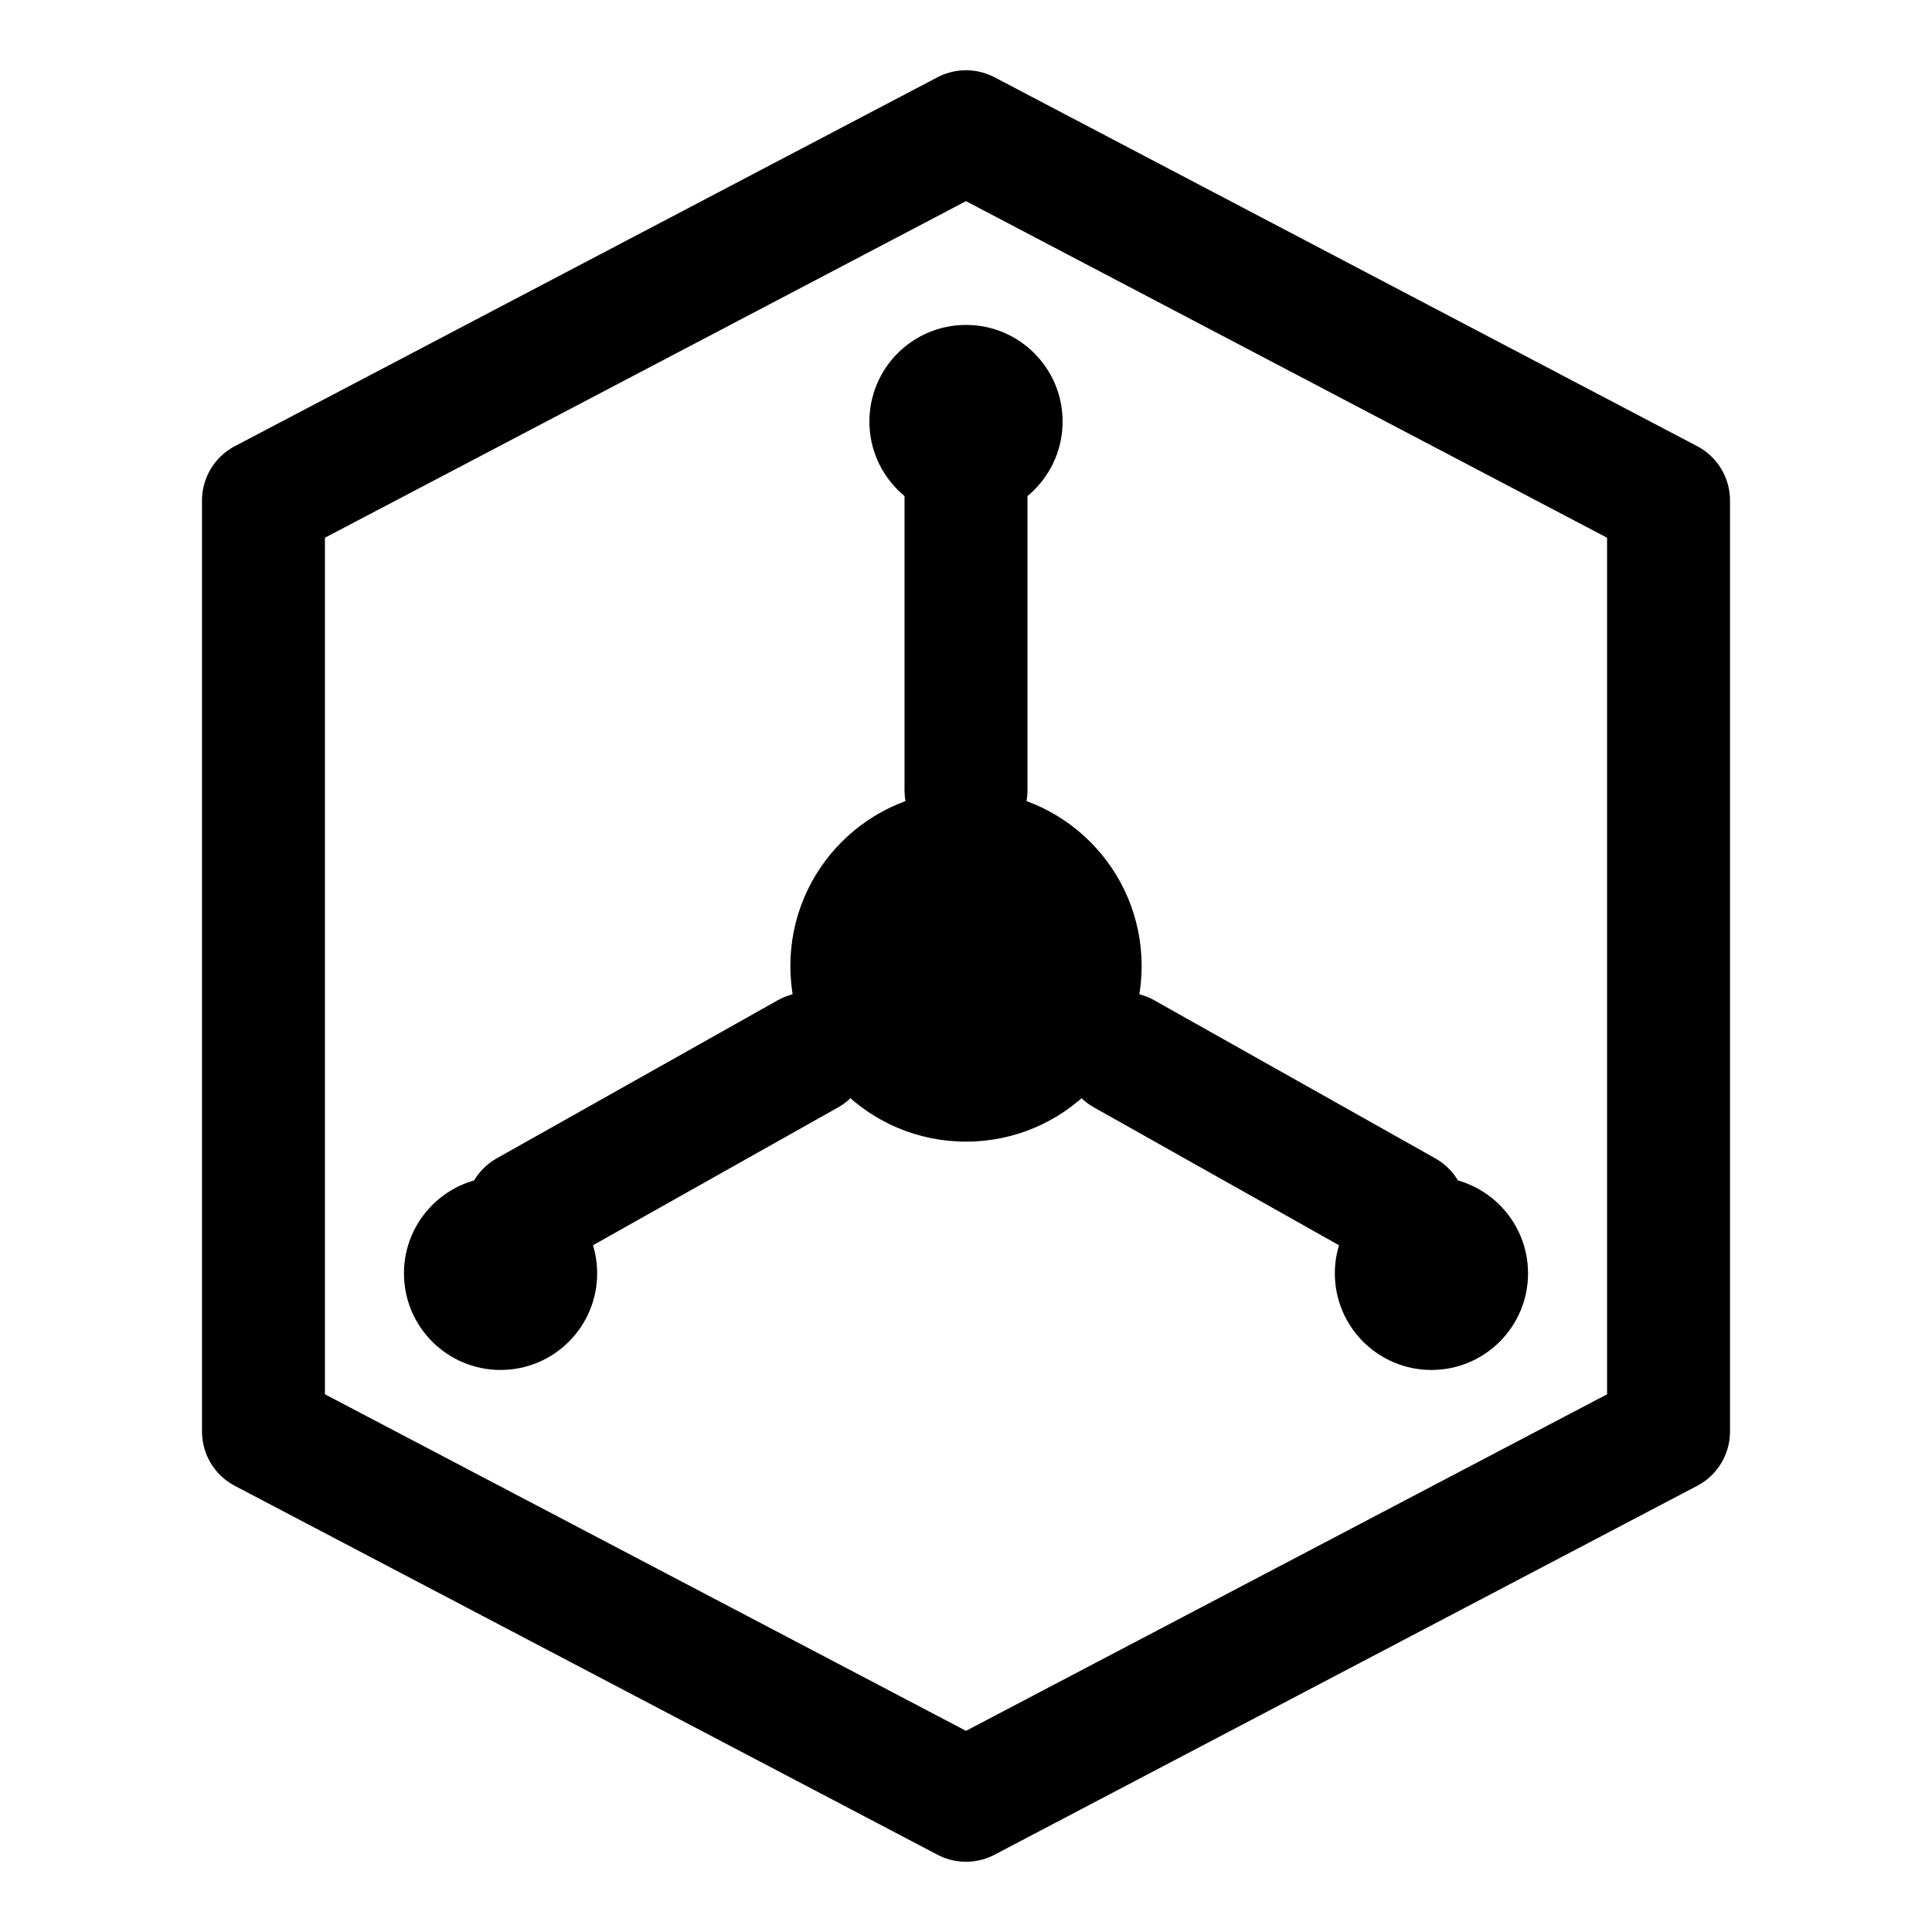
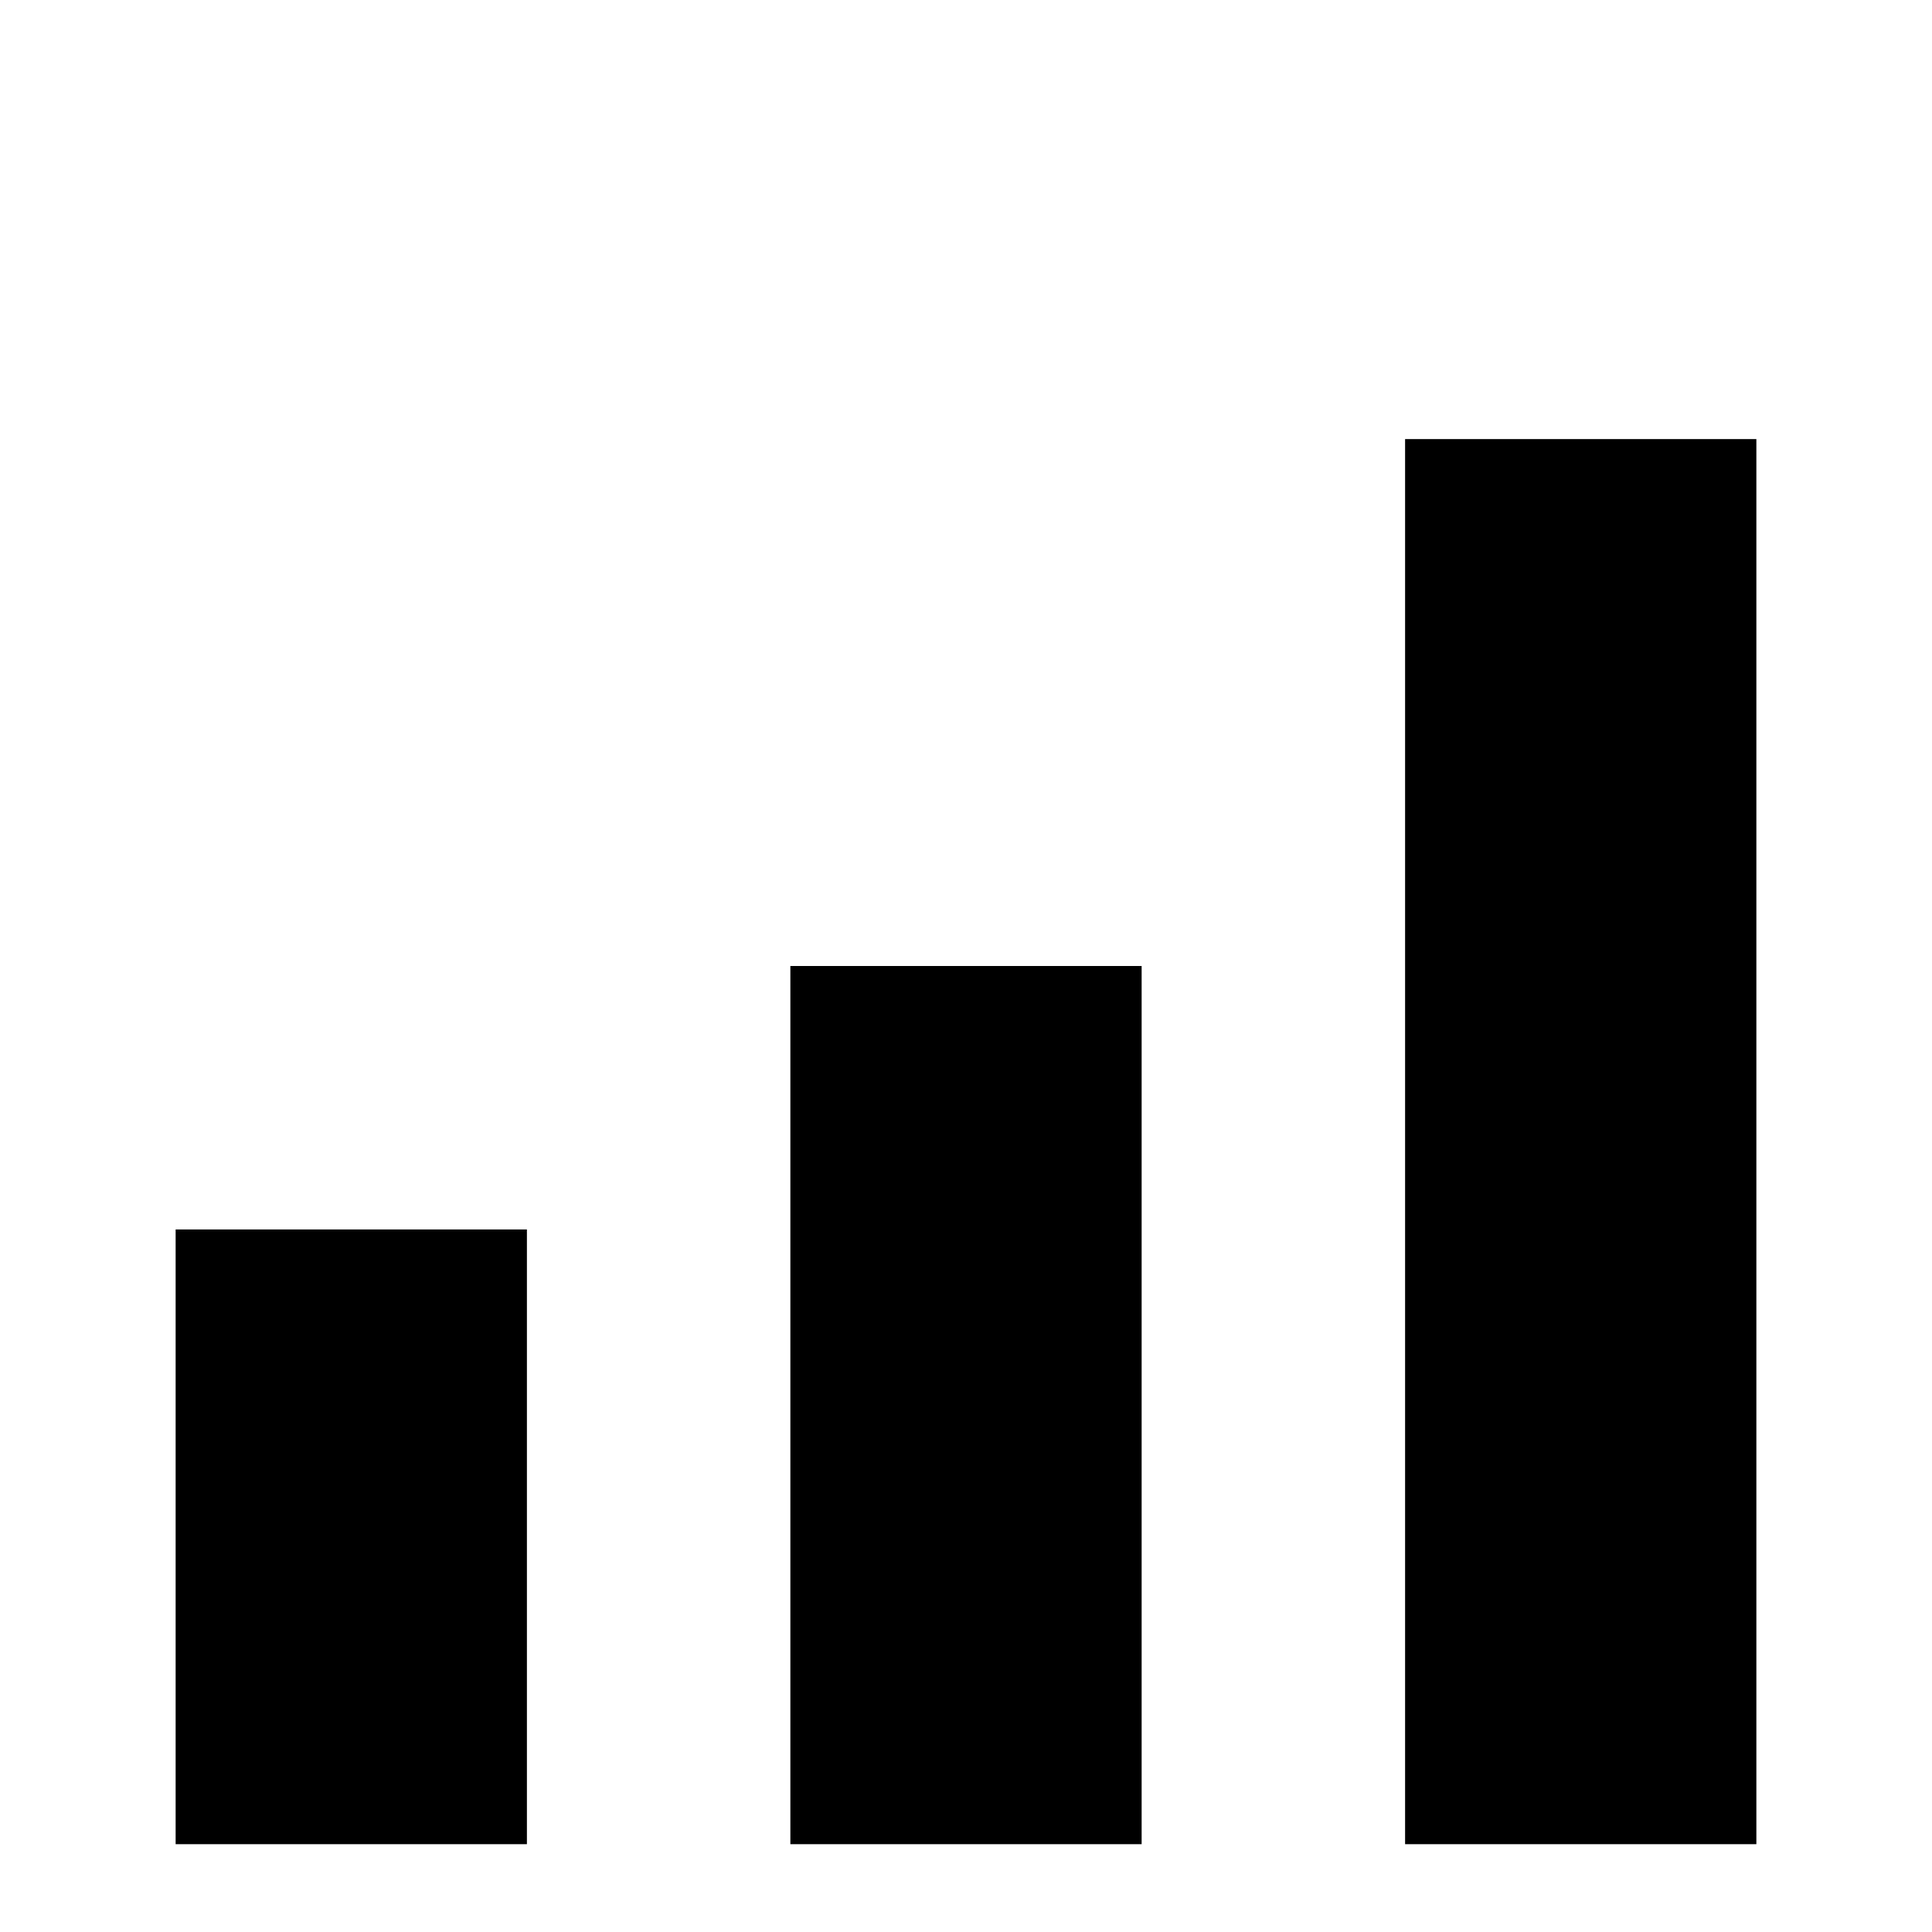
<svg xmlns="http://www.w3.org/2000/svg" viewBox="0 0 22 22" width="22" height="22">
-   <g fill="none" stroke="black" stroke-width="1.4" stroke-linecap="round" stroke-linejoin="round">
-     <polygon points="11,1.5 19,5.7 19,16.3 11,20.5 3,16.3 3,5.7" />
-     <circle cx="11" cy="11" r="2" fill="black" stroke="none" />
-     <line x1="11" y1="9" x2="11" y2="5.5" />
-     <line x1="12.8" y1="12" x2="16" y2="13.8" />
-     <line x1="9.2" y1="12" x2="6" y2="13.8" />
-     <circle cx="11" cy="4.8" r="1.1" fill="black" stroke="none" />
-     <circle cx="16.3" cy="14.5" r="1.1" fill="black" stroke="none" />
-     <circle cx="5.7" cy="14.5" r="1.1" fill="black" stroke="none" />
+   <g fill="black">
+     <rect x="2" y="14" width="4" height="7" />
+     <rect x="9" y="11" width="4" height="10" />
+     <rect x="16" y="5" width="4" height="16" />
  </g>
</svg>
